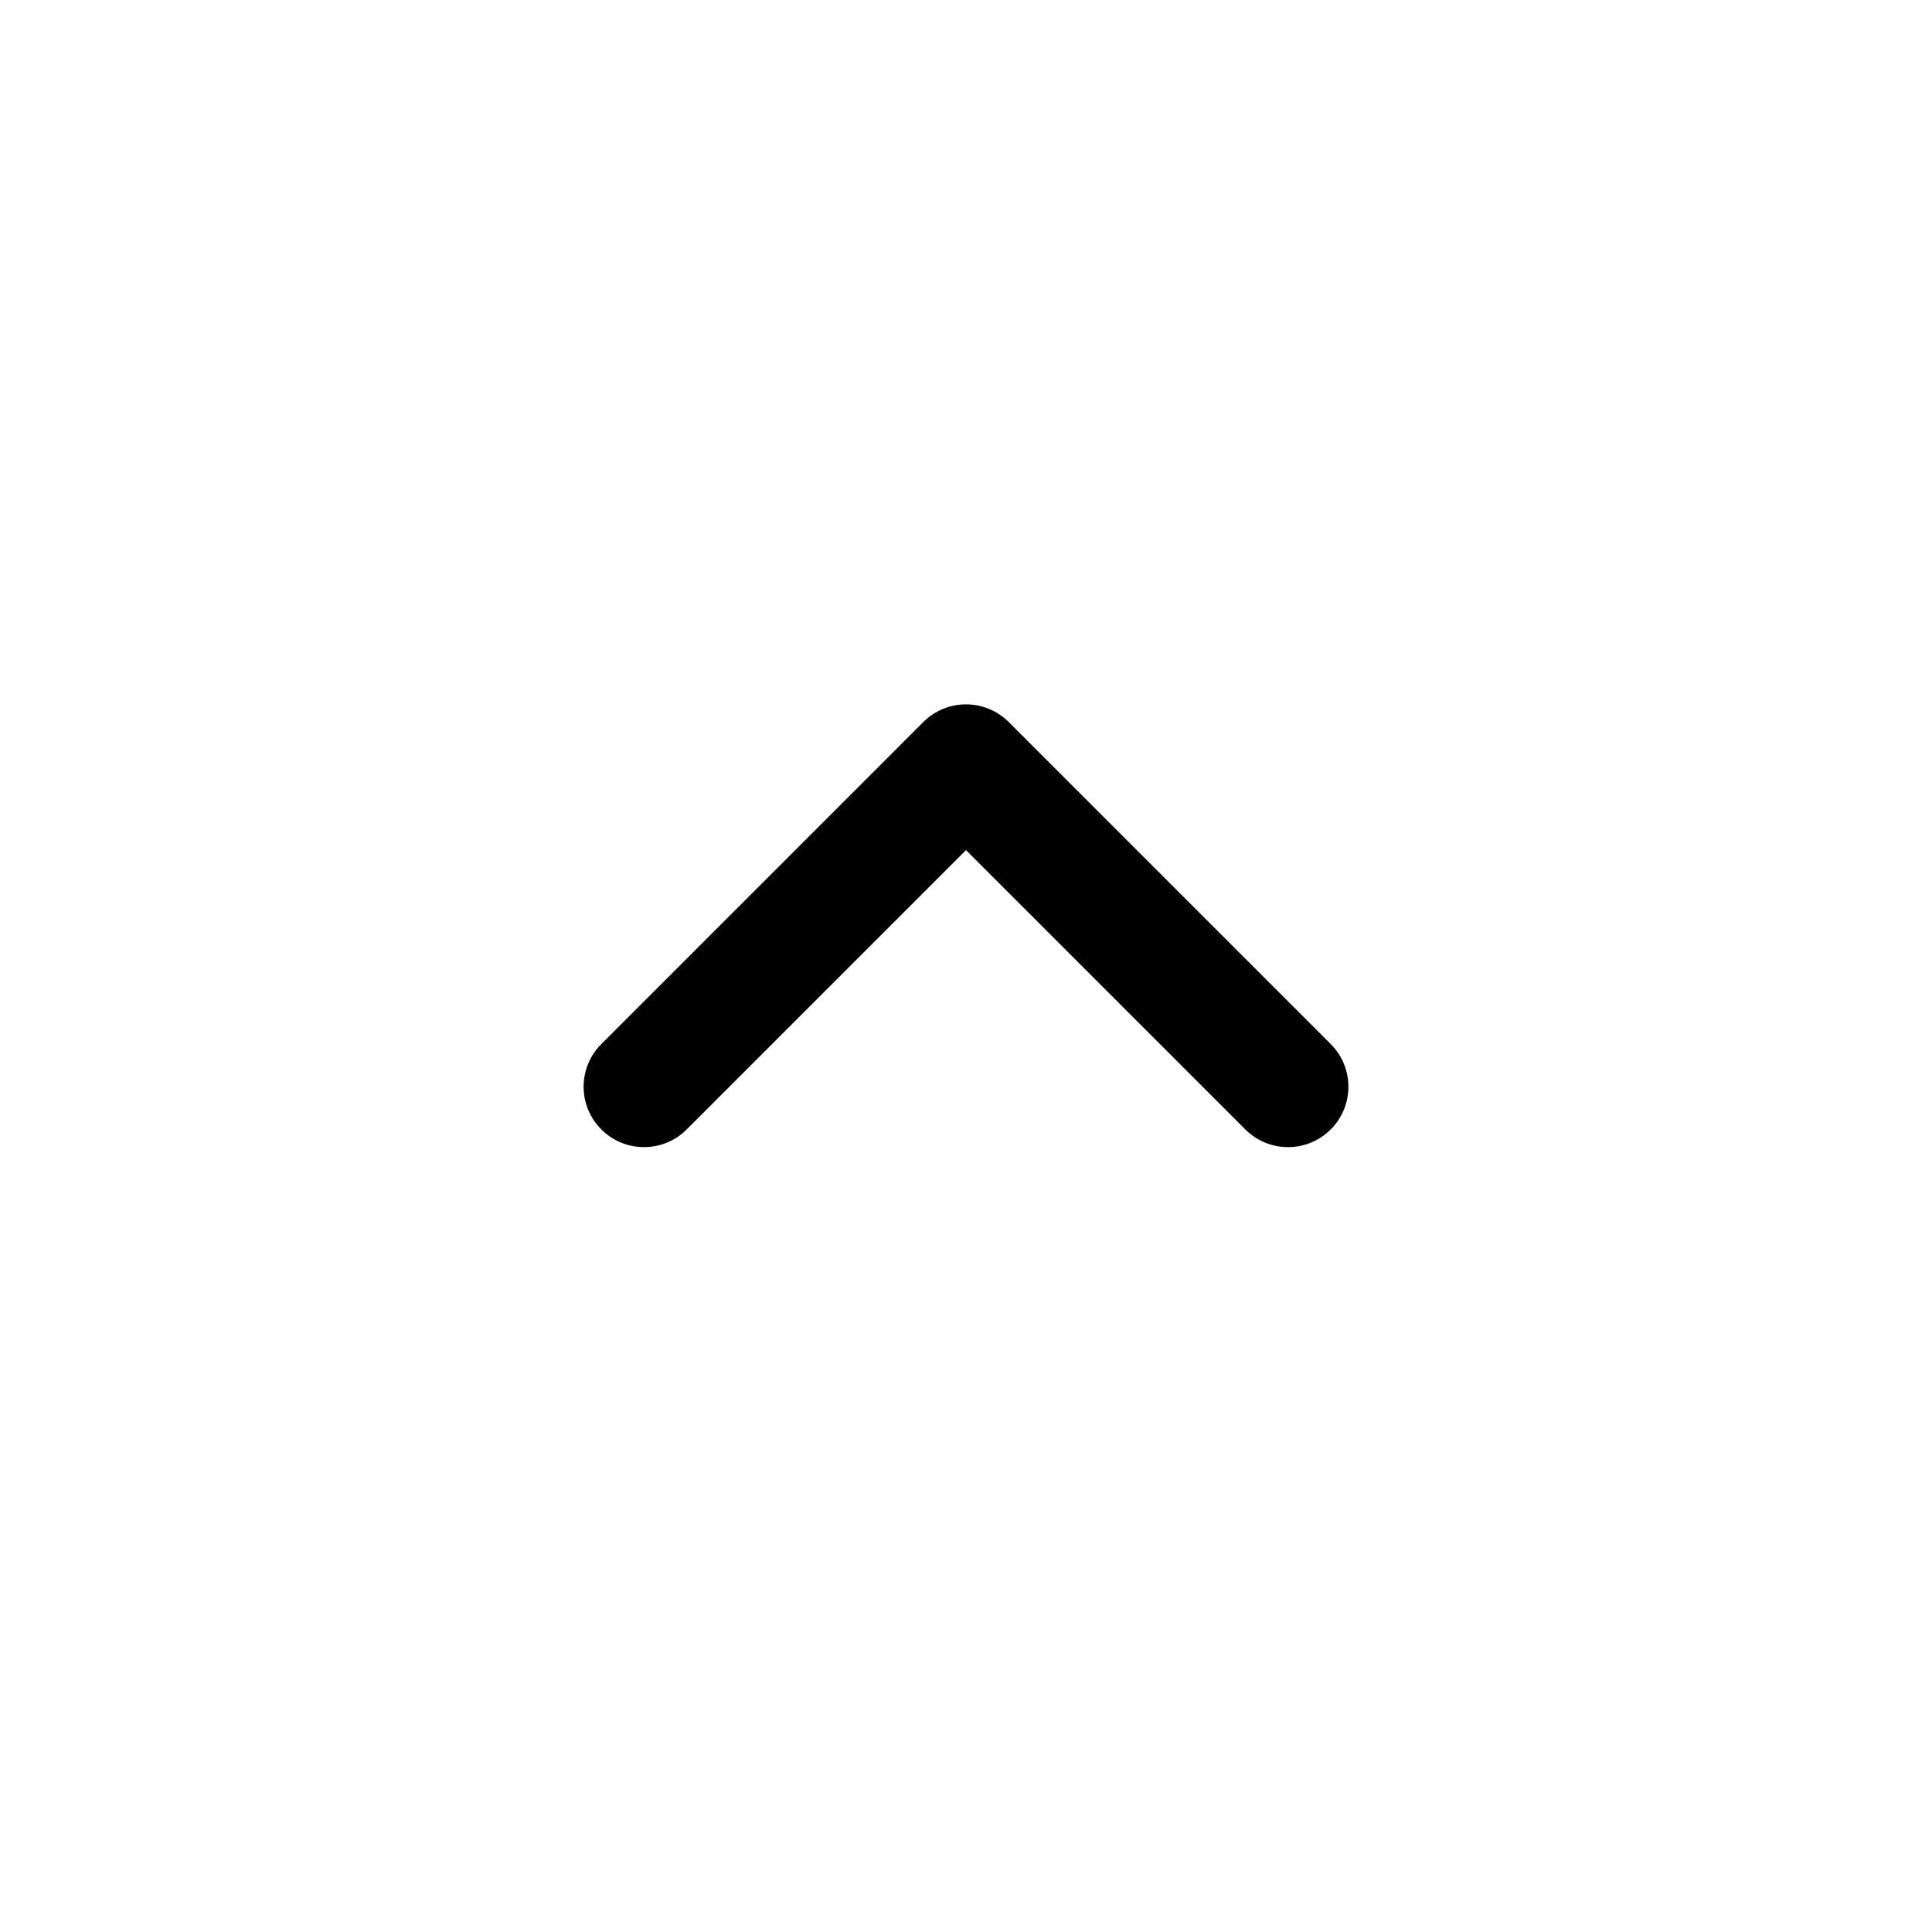
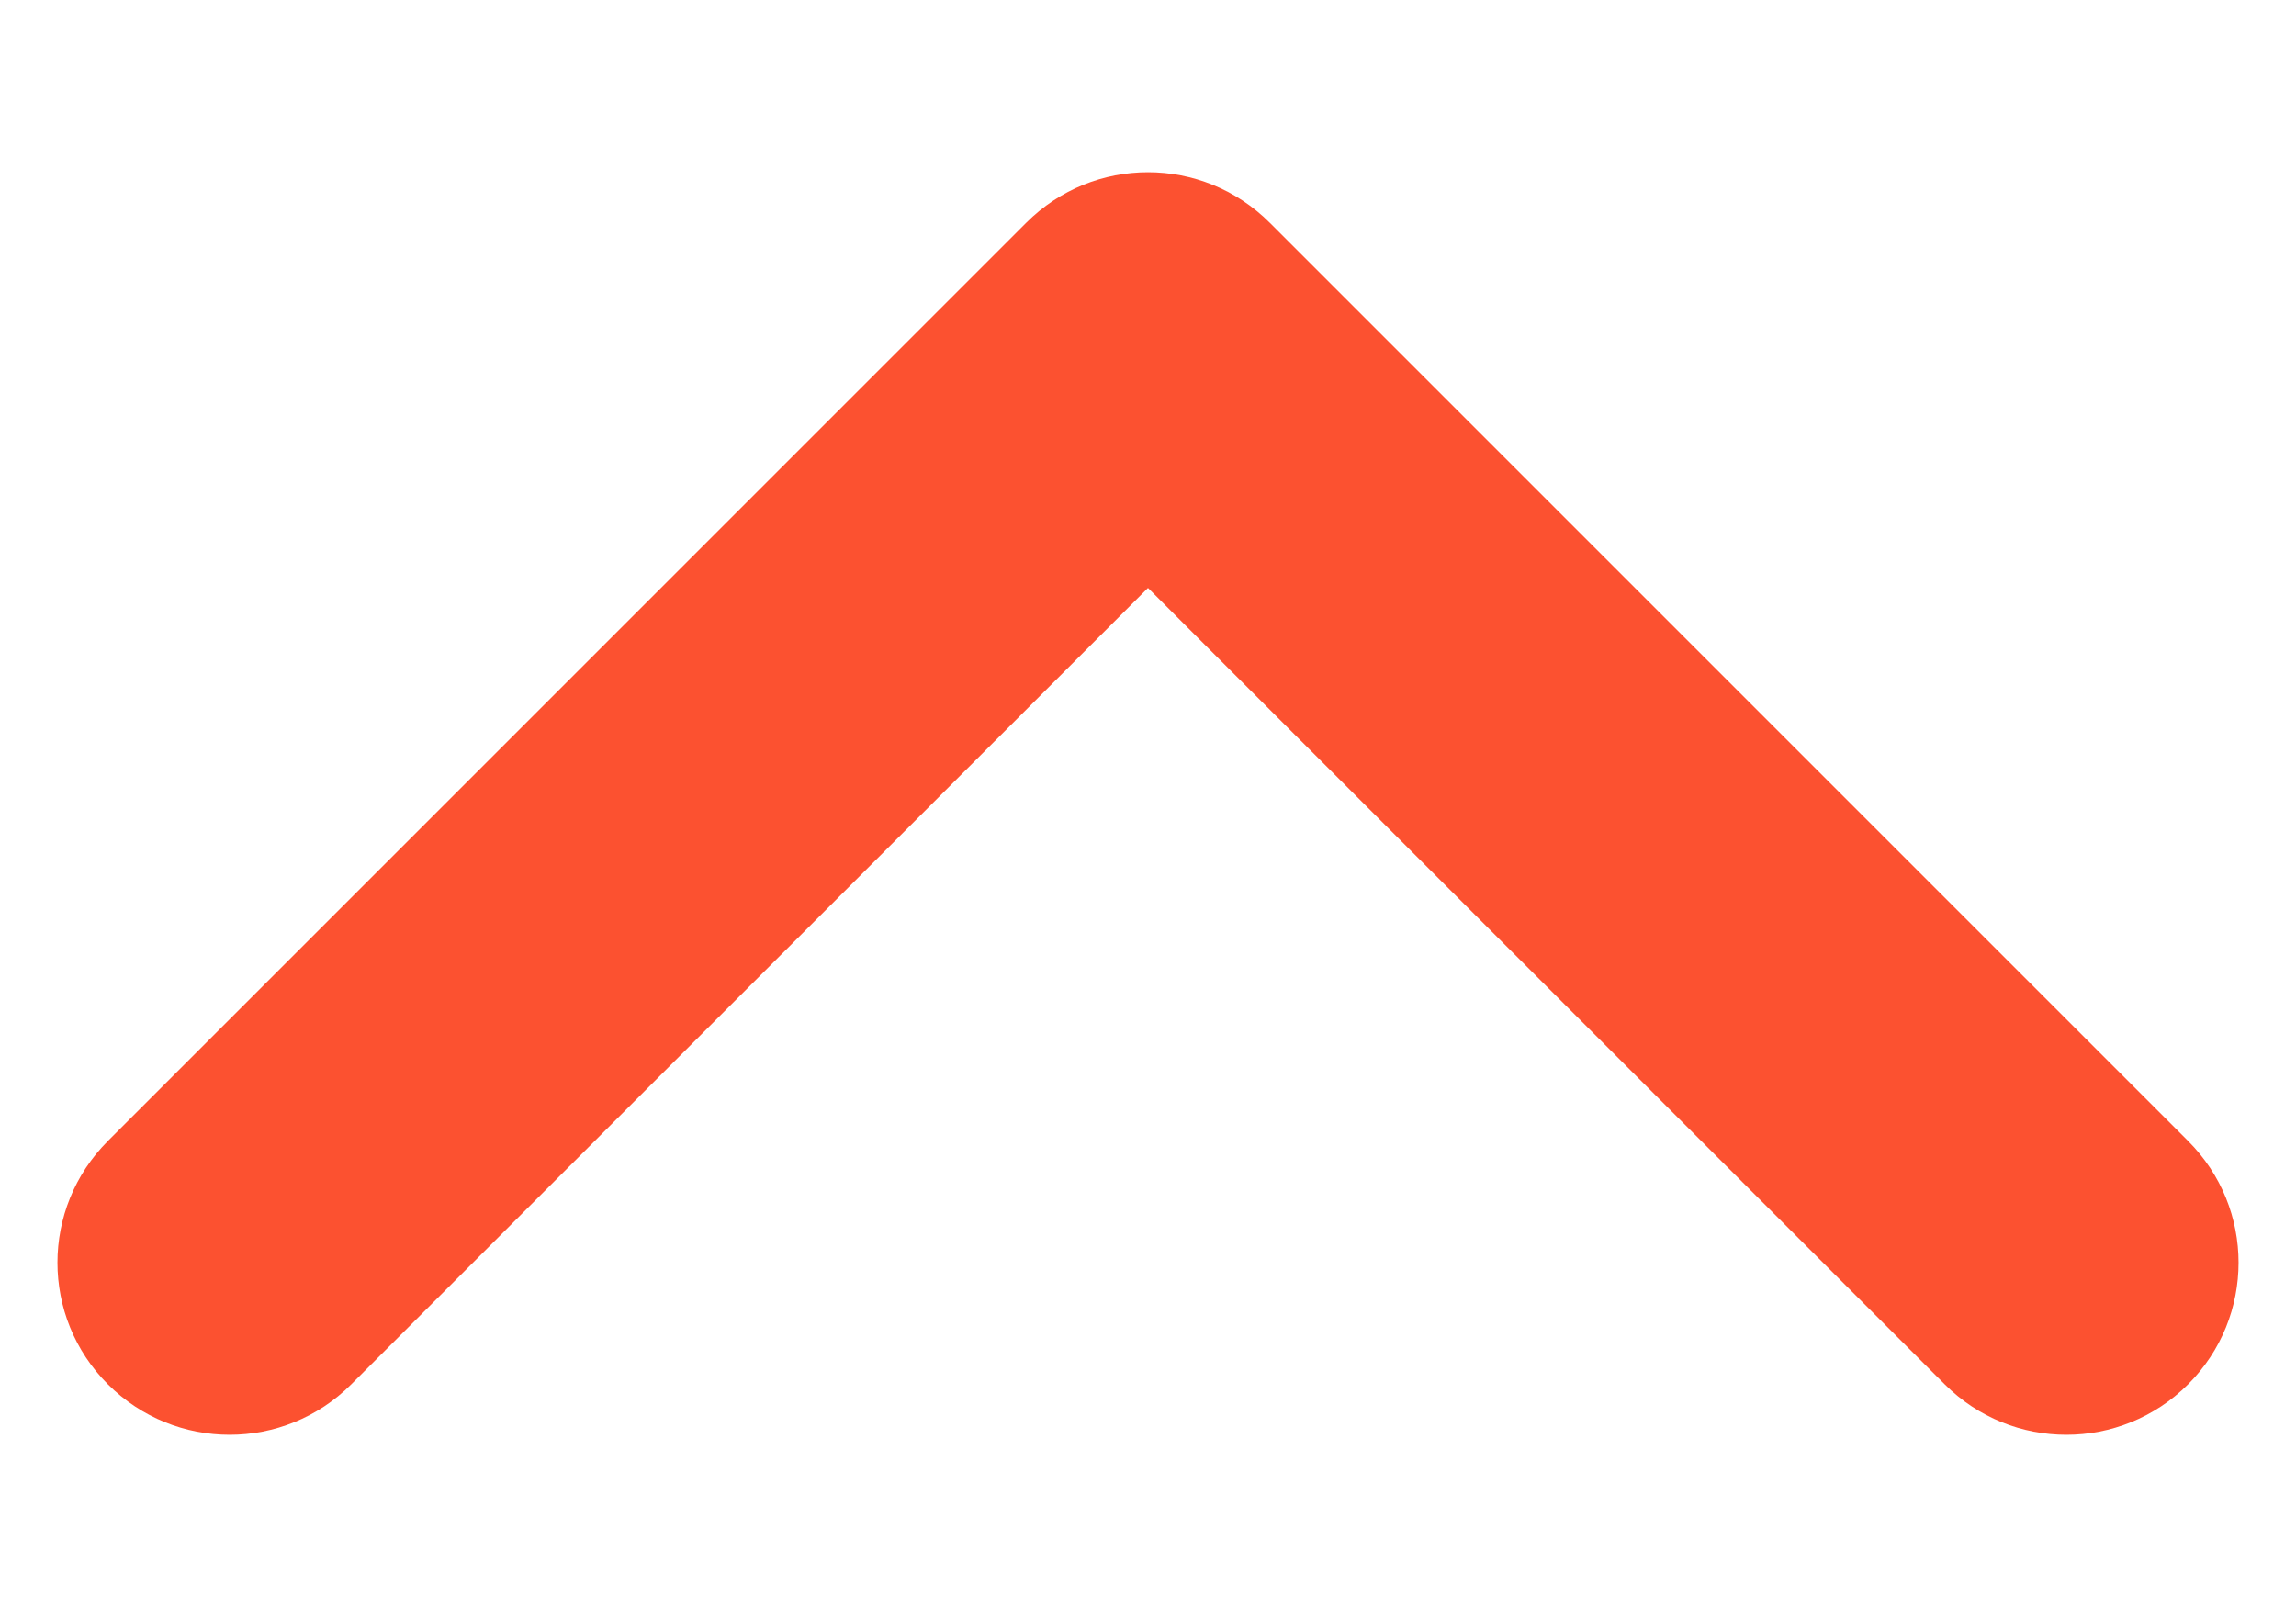
- <svg xmlns="http://www.w3.org/2000/svg" width="40" height="40" viewBox="0 0 40 40" fill="none">
-   <path fill-rule="evenodd" clip-rule="evenodd" d="M27.551 23.384C27.063 23.872 26.271 23.872 25.783 23.384L20 17.601L14.217 23.384C13.729 23.872 12.938 23.872 12.45 23.384C11.961 22.896 11.961 22.104 12.45 21.616L19.116 14.949C19.604 14.461 20.396 14.461 20.884 14.949L27.551 21.616C28.039 22.104 28.039 22.896 27.551 23.384Z" fill="black" />
+ <svg xmlns="http://www.w3.org/2000/svg" width="10" height="7" viewBox="0 0 10 7" fill="none">
+   <path fill-rule="evenodd" clip-rule="evenodd" d="M9.53 6.03C9.237 6.323 8.763 6.323 8.47 6.03L5 2.561L1.53 6.03C1.237 6.323 0.763 6.323 0.47 6.03C0.177 5.737 0.177 5.263 0.47 4.97L4.47 0.97C4.763 0.677 5.237 0.677 5.53 0.97L9.53 4.97C9.823 5.263 9.823 5.737 9.53 6.03Z" fill="#FC5130" />
</svg>
